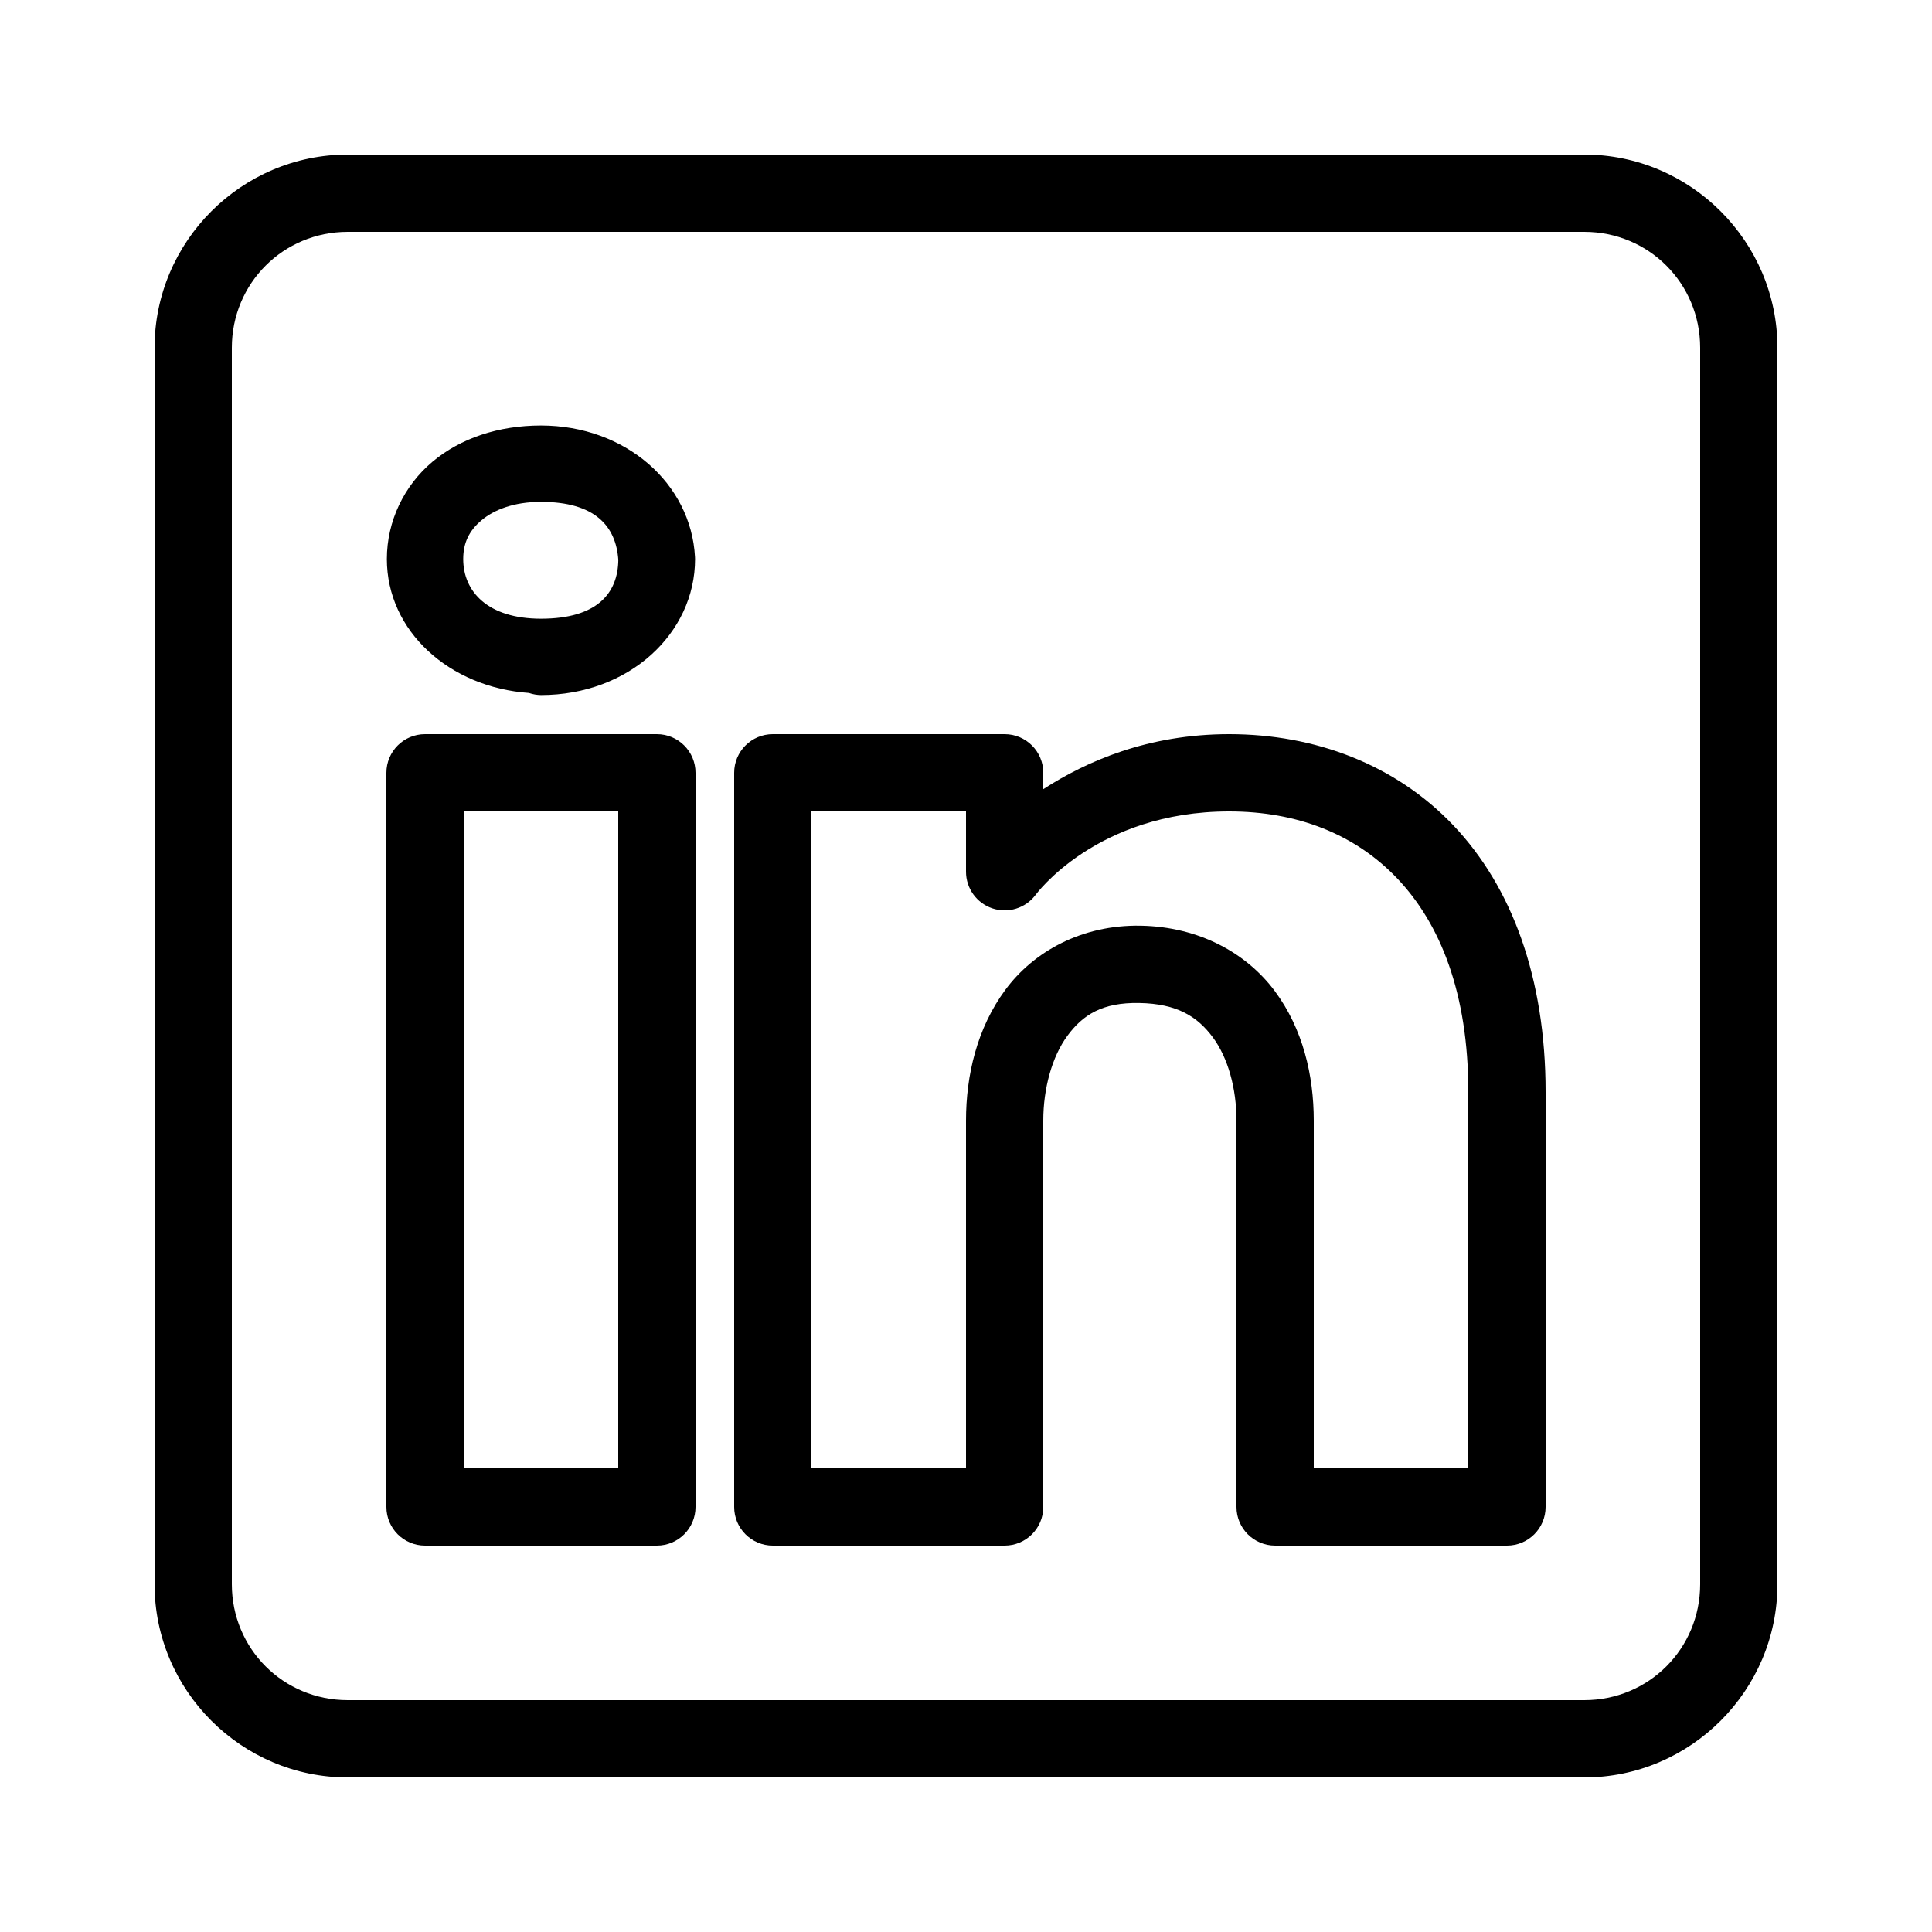
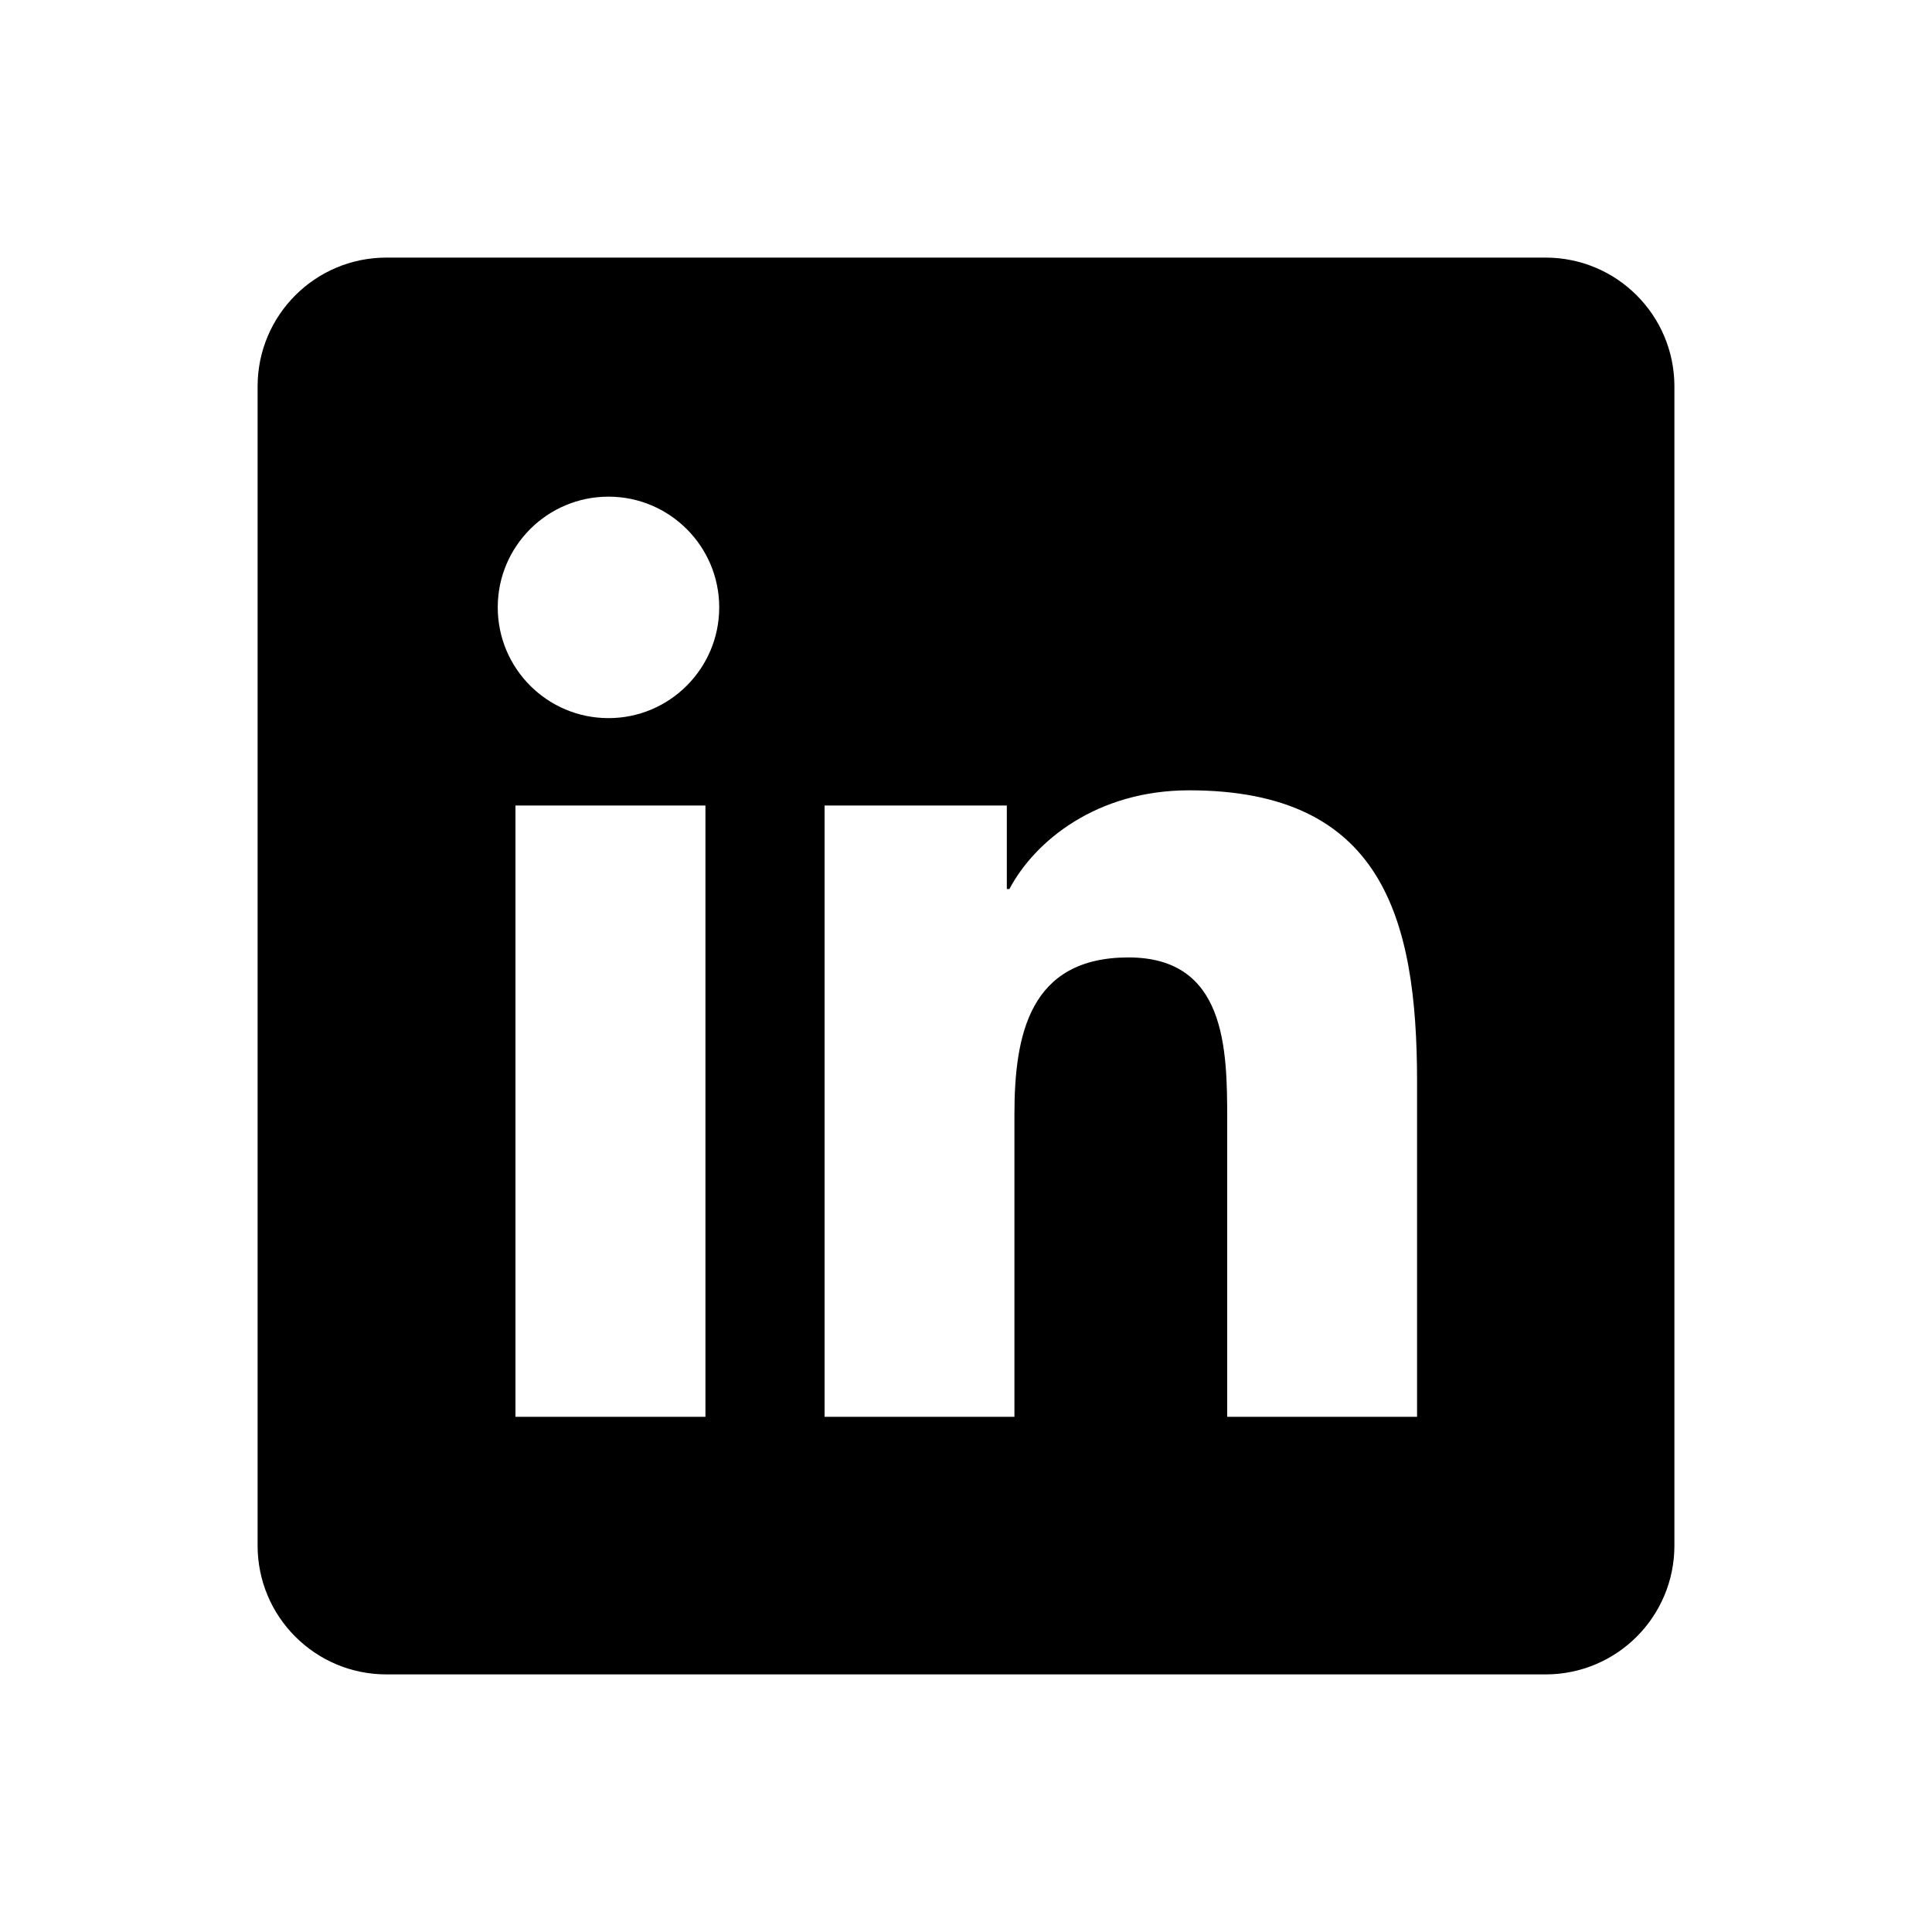
- <svg xmlns="http://www.w3.org/2000/svg" viewBox="0 0 50 50" width="50px" height="50px">
-   <path d="M 9 4 C 6.25 4 4 6.25 4 9 L 4 41 C 4 43.75 6.25 46 9 46 L 41 46 C 43.75 46 46 43.75 46 41 L 46 9 C 46 6.25 43.75 4 41 4 L 9 4 z M 9 6 L 41 6 C 42.668 6 44 7.332 44 9 L 44 41 C 44 42.668 42.668 44 41 44 L 9 44 C 7.332 44 6 42.668 6 41 L 6 9 C 6 7.332 7.332 6 9 6 z M 14 11.012 C 12.905 11.012 11.919 11.339 11.189 11.953 C 10.46 12.567 10.012 13.485 10.012 14.467 C 10.012 16.334 11.631 17.79 13.691 17.934 A 0.988 0.988 0 0 0 13.695 17.936 A 0.988 0.988 0 0 0 14 17.988 C 16.273 17.988 17.988 16.396 17.988 14.467 A 0.988 0.988 0 0 0 17.986 14.414 C 17.885 12.514 16.19 11.012 14 11.012 z M 14 12.988 C 15.392 12.988 15.942 13.61 16.002 14.492 C 15.99 15.348 15.46 16.012 14 16.012 C 12.615 16.012 11.988 15.302 11.988 14.467 C 11.988 14.049 12.141 13.734 12.461 13.465 C 12.781 13.195 13.295 12.988 14 12.988 z M 11 19 A 1 1 0 0 0 10 20 L 10 39 A 1 1 0 0 0 11 40 L 17 40 A 1 1 0 0 0 18 39 L 18 33.135 L 18 20 A 1 1 0 0 0 17 19 L 11 19 z M 20 19 A 1 1 0 0 0 19 20 L 19 39 A 1 1 0 0 0 20 40 L 26 40 A 1 1 0 0 0 27 39 L 27 29 C 27 28.17 27.226 27.345 27.625 26.805 C 28.024 26.264 28.526 25.94 29.482 25.957 C 30.468 25.974 30.99 26.312 31.385 26.842 C 31.78 27.372 32 28.167 32 29 L 32 39 A 1 1 0 0 0 33 40 L 39 40 A 1 1 0 0 0 40 39 L 40 28.262 C 40 25.3 39.123 22.954 37.619 21.367 C 36.115 19.78 34.024 19 31.812 19 C 29.71 19 28.111 19.705 27 20.424 L 27 20 A 1 1 0 0 0 26 19 L 20 19 z M 12 21 L 16 21 L 16 33.135 L 16 38 L 12 38 L 12 21 z M 21 21 L 25 21 L 25 22.561 A 1 1 0 0 0 26.799 23.162 C 26.799 23.162 28.369 21 31.812 21 C 33.566 21 35.069 21.583 36.168 22.742 C 37.267 23.902 38 25.688 38 28.262 L 38 38 L 34 38 L 34 29 C 34 27.833 33.72 26.627 32.99 25.646 C 32.26 24.666 31.032 23.983 29.518 23.957 C 27.996 23.93 26.748 24.627 26.016 25.619 C 25.284 26.611 25 27.83 25 29 L 25 38 L 21 38 L 21 21 z" />
+ <svg xmlns="http://www.w3.org/2000/svg" viewBox="0 0 30 30" width="48px" height="48px">
+   <path d="M24,4H6C4.895,4,4,4.895,4,6v18c0,1.105,0.895,2,2,2h18c1.105,0,2-0.895,2-2V6C26,4.895,25.105,4,24,4z M10.954,22h-2.95 v-9.492h2.95V22z M9.449,11.151c-0.951,0-1.72-0.771-1.72-1.72c0-0.949,0.77-1.719,1.72-1.719c0.948,0,1.719,0.771,1.719,1.719 C11.168,10.38,10.397,11.151,9.449,11.151z M22.004,22h-2.948v-4.616c0-1.101-0.02-2.517-1.533-2.517 c-1.535,0-1.771,1.199-1.771,2.437V22h-2.948v-9.492h2.83v1.297h0.04c0.394-0.746,1.356-1.533,2.791-1.533 c2.987,0,3.539,1.966,3.539,4.522V22z" />
</svg>
